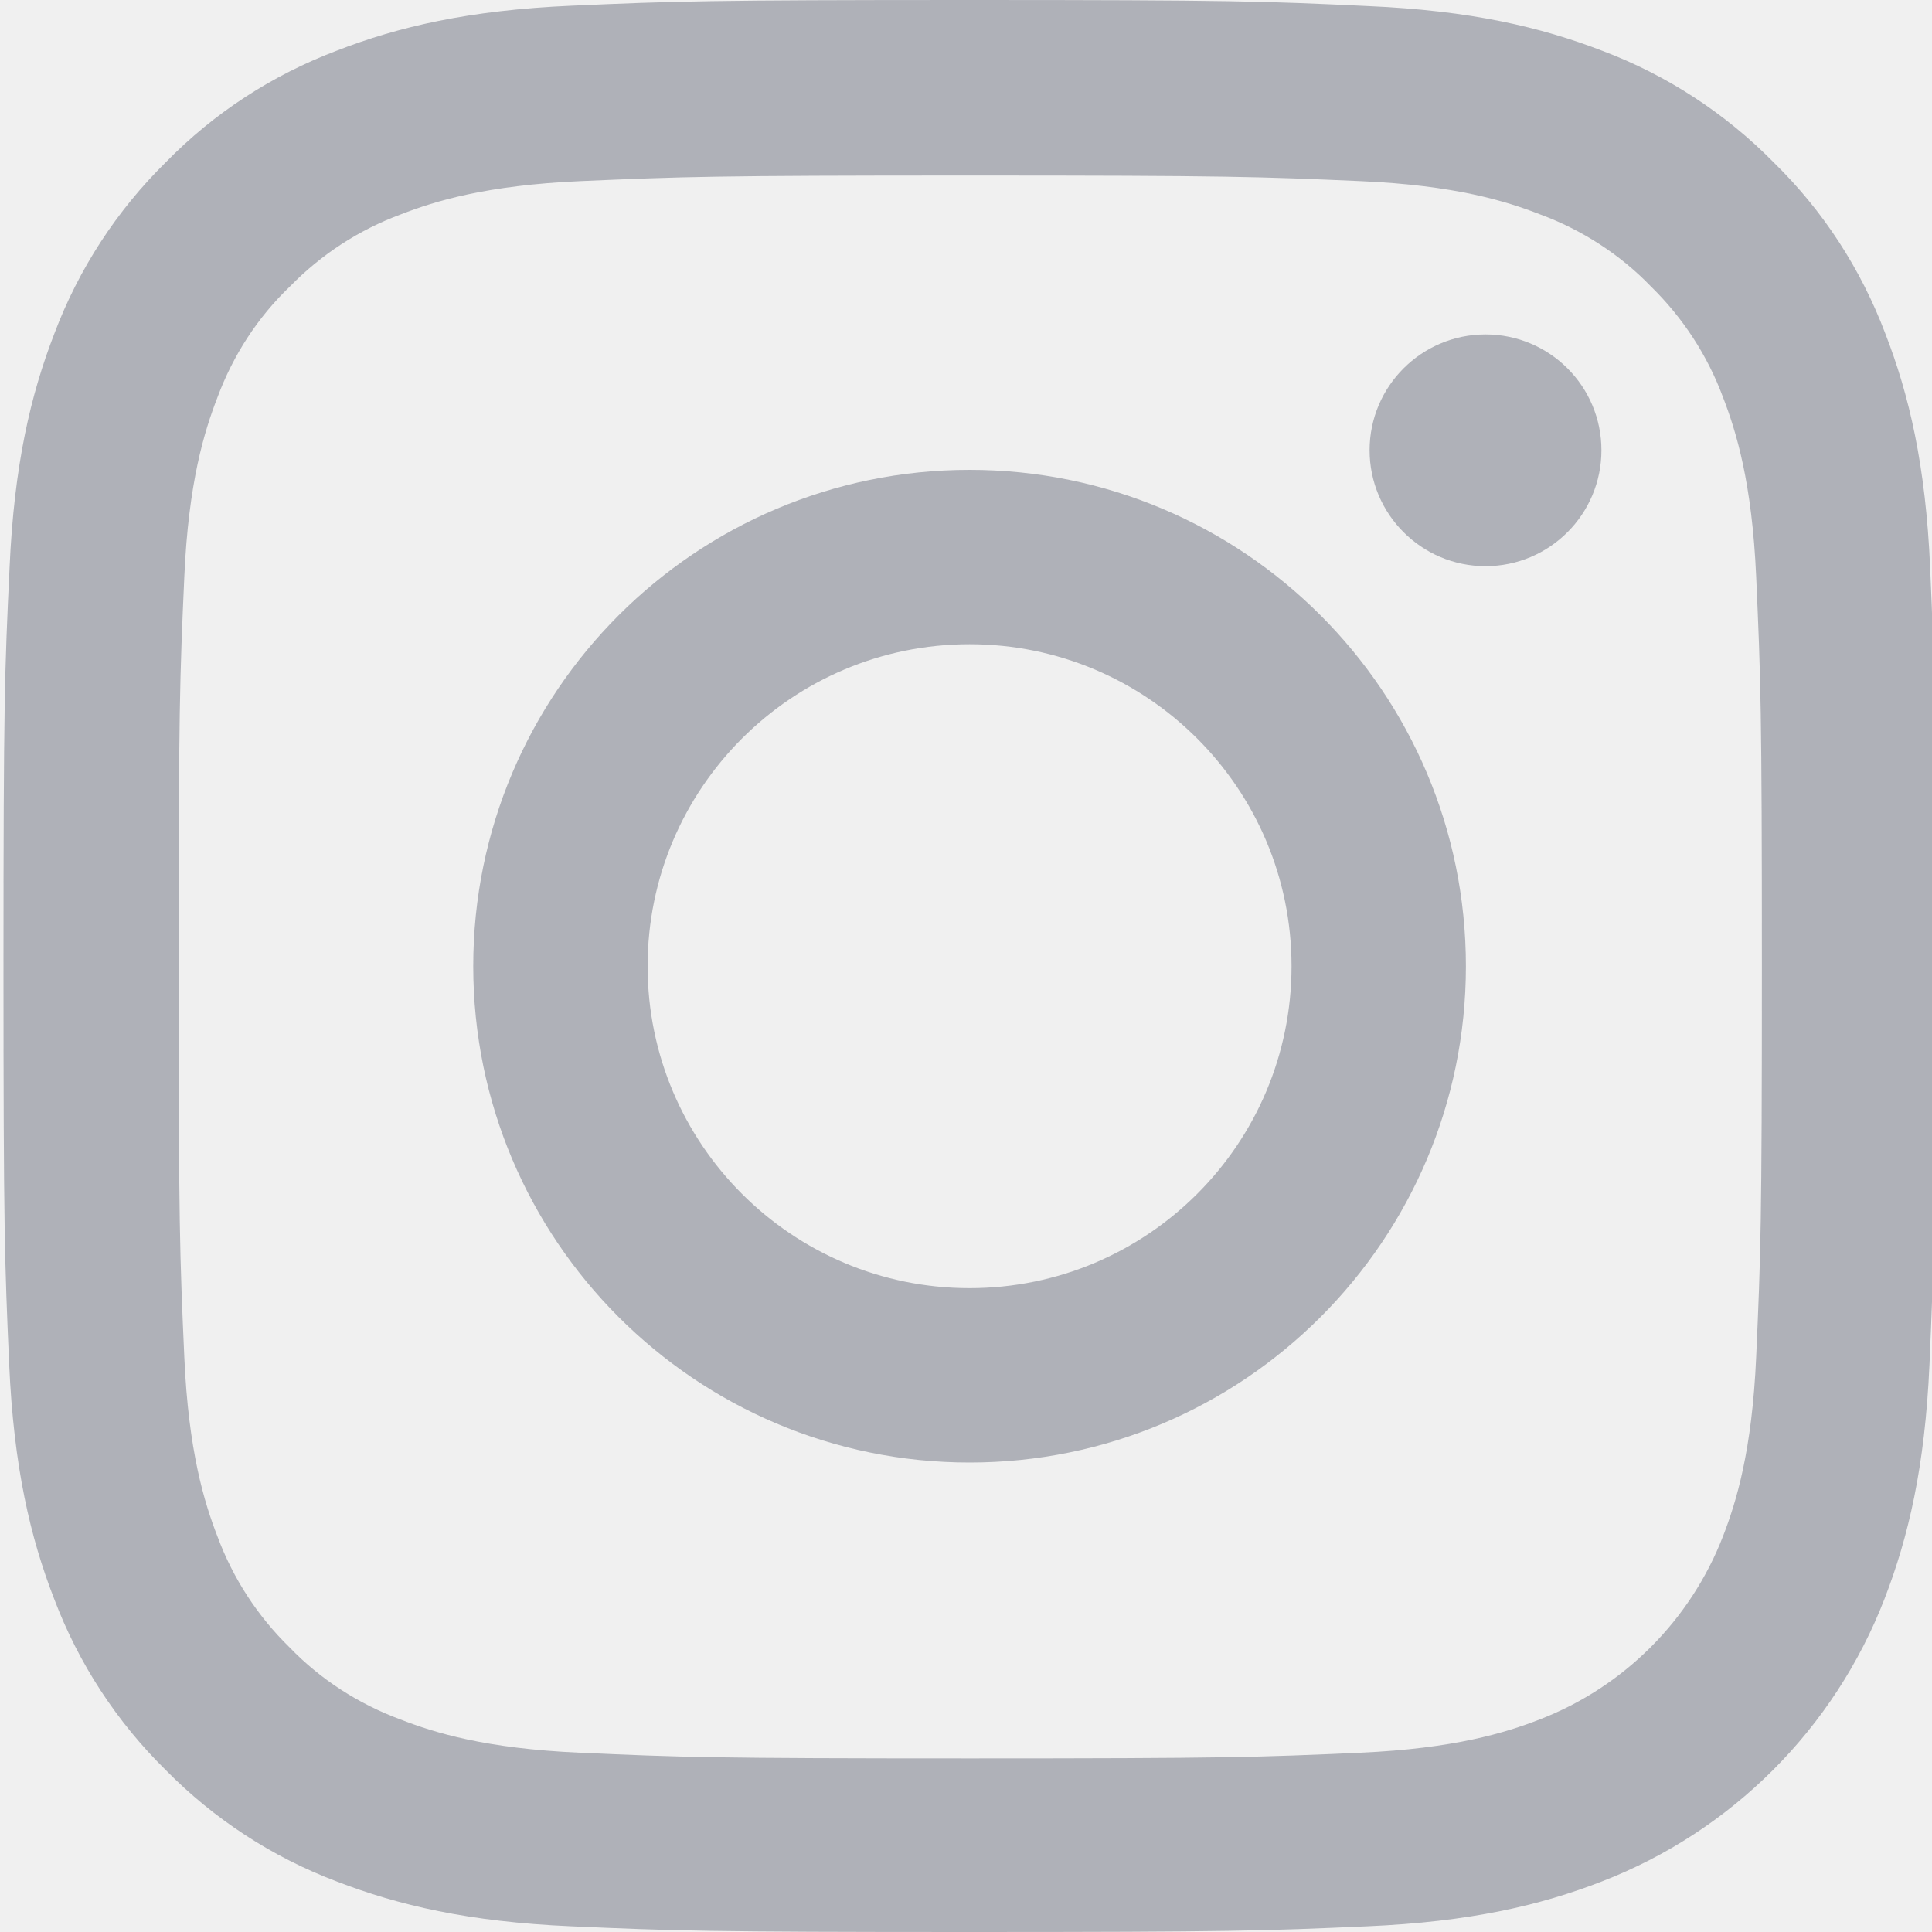
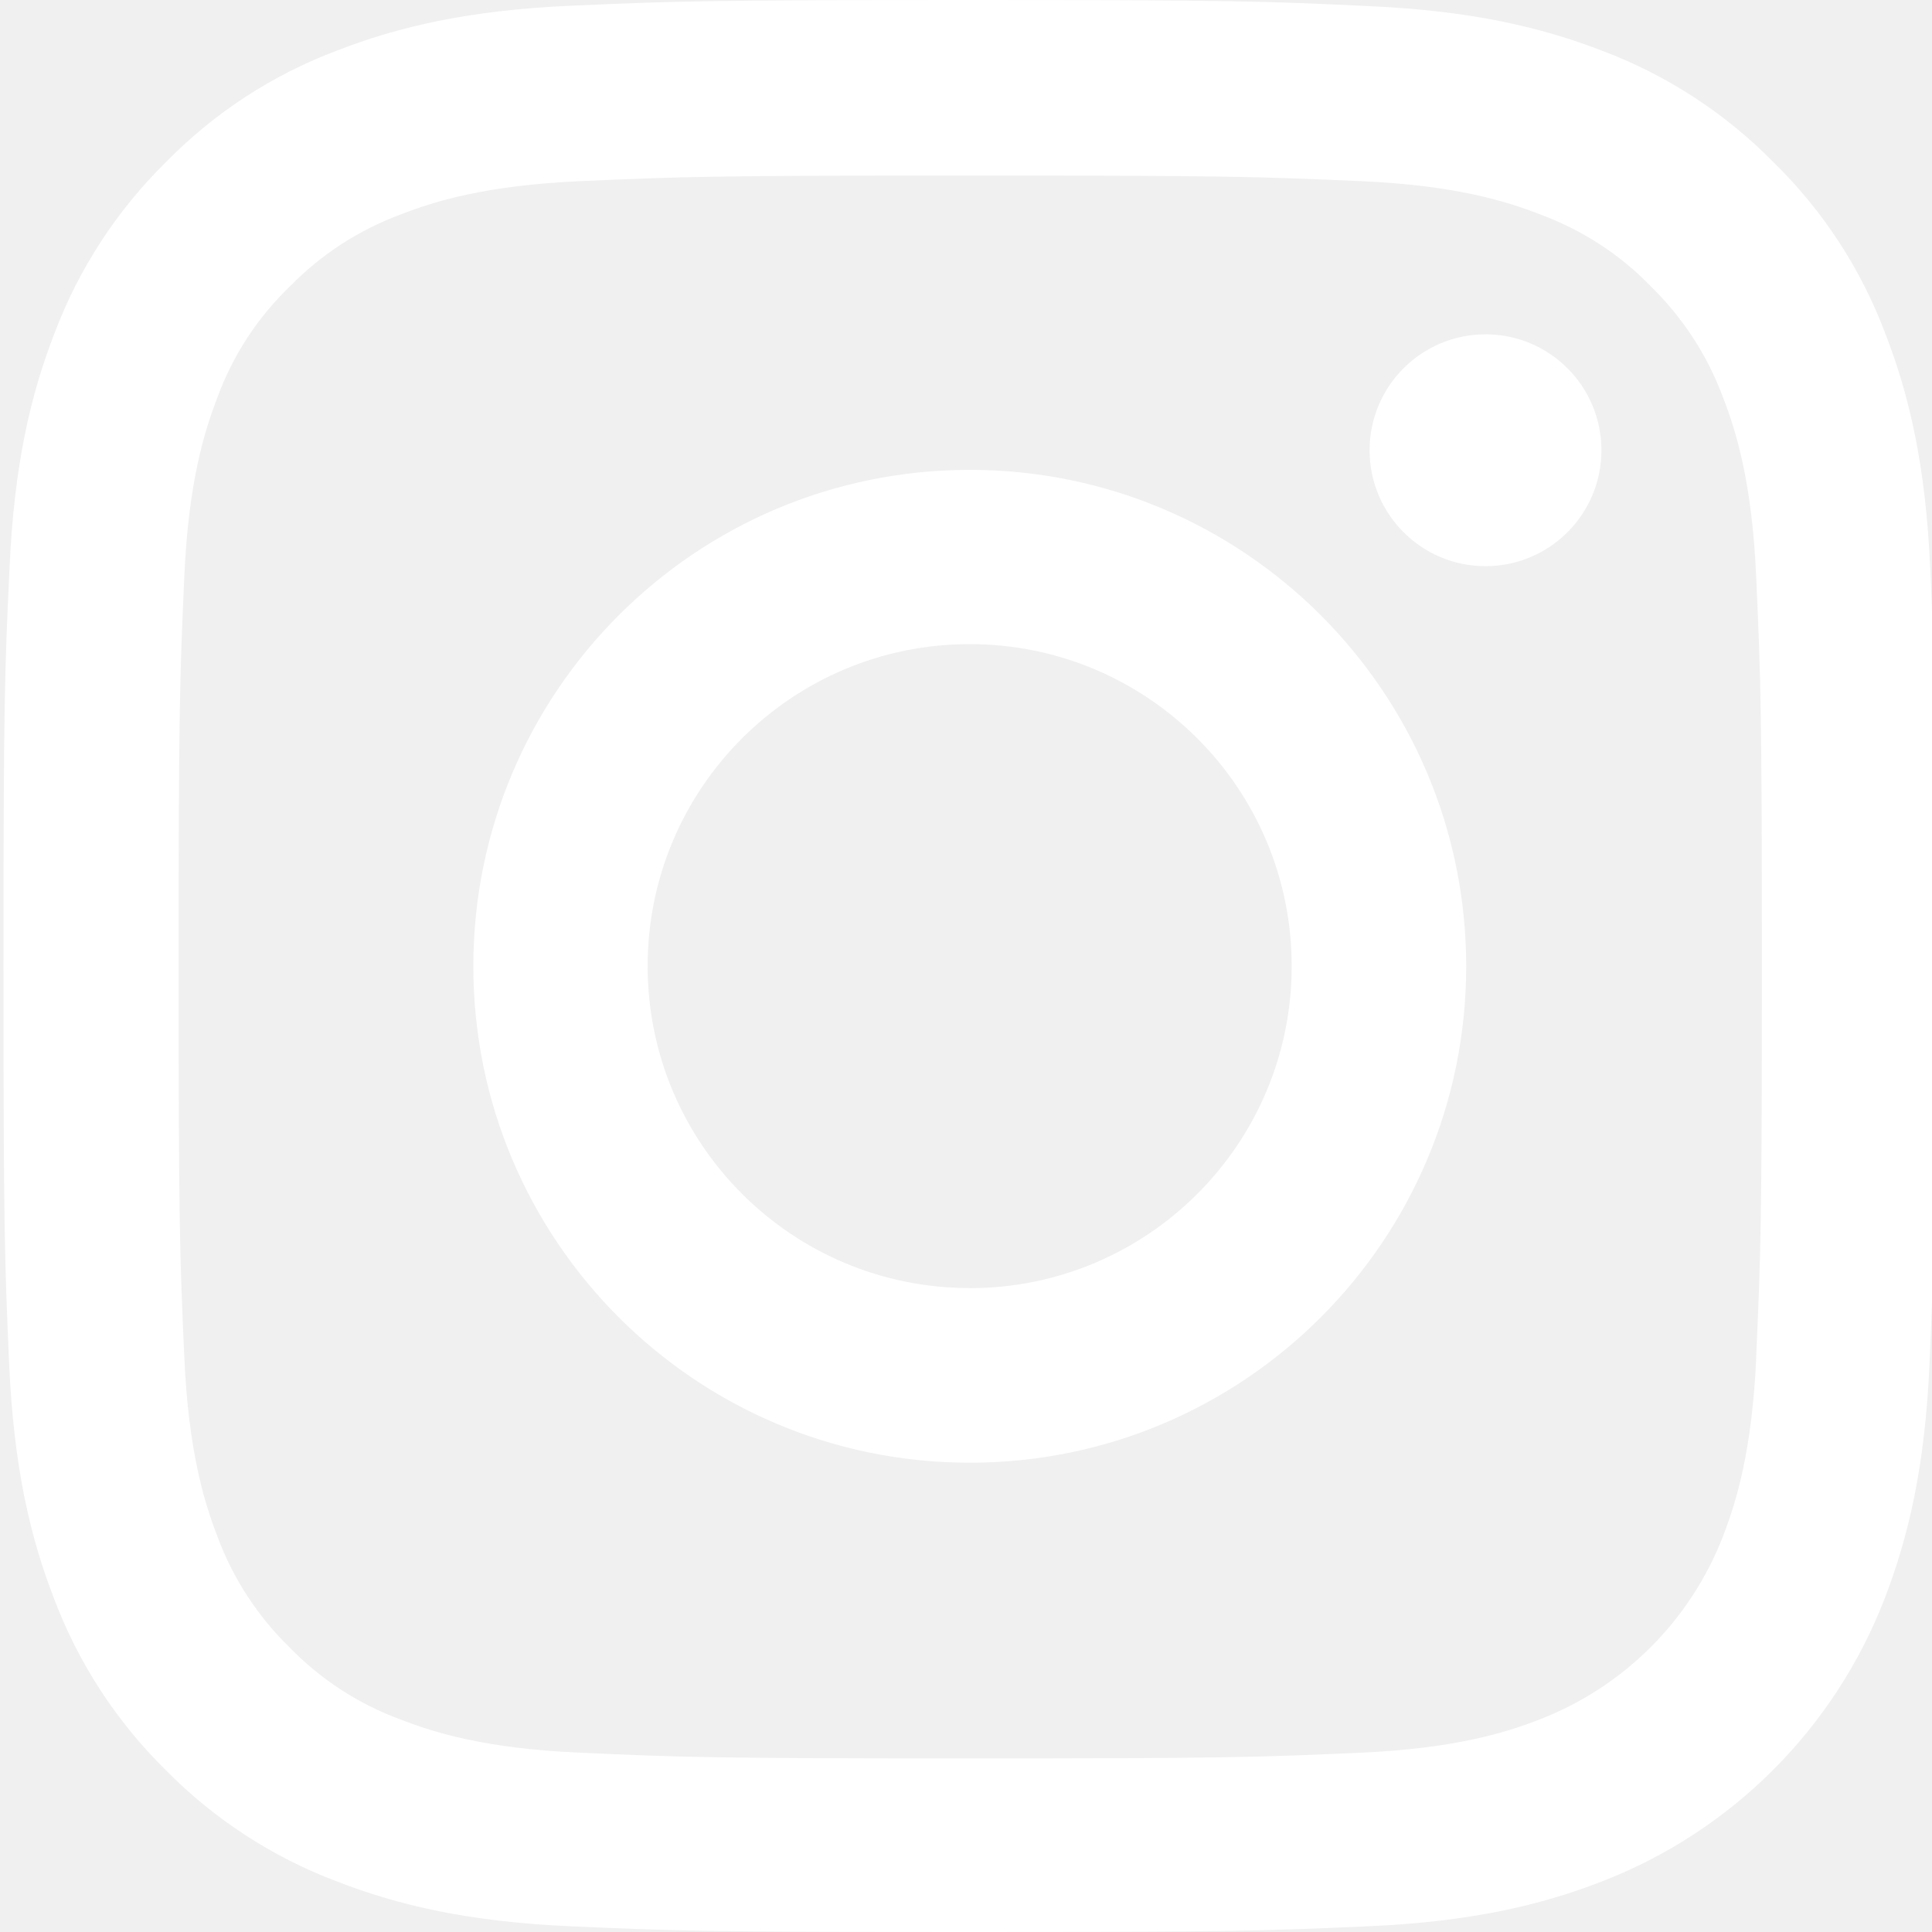
- <svg xmlns="http://www.w3.org/2000/svg" width="20" height="20" viewBox="0 0 20 20" fill="none">
-   <g clip-path="url(#clip0)">
-     <path d="M19.981 5.88C19.935 4.817 19.763 4.087 19.517 3.454C19.263 2.782 18.872 2.18 18.36 1.68C17.86 1.172 17.254 0.777 16.59 0.527C15.953 0.281 15.227 0.109 14.164 0.063C13.093 0.012 12.754 0 10.038 0C7.323 0 6.983 0.012 5.916 0.059C4.854 0.105 4.123 0.277 3.49 0.523C2.818 0.777 2.216 1.168 1.716 1.68C1.208 2.18 0.814 2.786 0.564 3.45C0.317 4.087 0.146 4.813 0.099 5.876C0.048 6.947 0.036 7.287 0.036 10.002C0.036 12.717 0.048 13.057 0.095 14.124C0.142 15.187 0.314 15.917 0.56 16.55C0.814 17.222 1.208 17.824 1.716 18.324C2.216 18.832 2.822 19.227 3.486 19.477C4.123 19.723 4.85 19.895 5.912 19.941C6.979 19.988 7.319 20 10.034 20C12.75 20 13.089 19.988 14.156 19.941C15.219 19.895 15.949 19.723 16.582 19.477C17.927 18.957 18.989 17.894 19.509 16.55C19.755 15.913 19.927 15.187 19.974 14.124C20.02 13.057 20.032 12.717 20.032 10.002C20.032 7.287 20.028 6.947 19.981 5.88ZM18.18 14.046C18.137 15.023 17.973 15.55 17.837 15.902C17.5 16.773 16.809 17.464 15.938 17.8C15.586 17.937 15.055 18.101 14.082 18.144C13.027 18.191 12.711 18.203 10.042 18.203C7.374 18.203 7.053 18.191 6.002 18.144C5.025 18.101 4.498 17.937 4.146 17.8C3.713 17.64 3.318 17.386 2.998 17.054C2.666 16.73 2.412 16.339 2.251 15.905C2.115 15.554 1.951 15.023 1.908 14.05C1.861 12.995 1.849 12.678 1.849 10.01C1.849 7.341 1.861 7.021 1.908 5.97C1.951 4.993 2.115 4.466 2.251 4.114C2.412 3.68 2.666 3.286 3.002 2.965C3.326 2.633 3.717 2.379 4.15 2.219C4.502 2.082 5.033 1.918 6.006 1.875C7.061 1.829 7.378 1.817 10.046 1.817C12.718 1.817 13.035 1.829 14.086 1.875C15.063 1.918 15.59 2.082 15.942 2.219C16.375 2.379 16.77 2.633 17.09 2.965C17.422 3.29 17.676 3.68 17.837 4.114C17.973 4.466 18.137 4.997 18.18 5.97C18.227 7.025 18.239 7.341 18.239 10.01C18.239 12.678 18.227 12.991 18.18 14.046Z" fill="#AFB1B8" />
-     <path d="M10.037 4.864C7.201 4.864 4.899 7.165 4.899 10.002C4.899 12.838 7.201 15.14 10.037 15.14C12.874 15.14 15.175 12.838 15.175 10.002C15.175 7.165 12.874 4.864 10.037 4.864ZM10.037 13.335C8.197 13.335 6.704 11.842 6.704 10.002C6.704 8.162 8.197 6.669 10.037 6.669C11.877 6.669 13.37 8.162 13.37 10.002C13.37 11.842 11.877 13.335 10.037 13.335Z" fill="#AFB1B8" />
-     <path d="M16.578 4.661C16.578 5.323 16.041 5.861 15.378 5.861C14.716 5.861 14.178 5.323 14.178 4.661C14.178 3.999 14.716 3.462 15.378 3.462C16.041 3.462 16.578 3.999 16.578 4.661Z" fill="#AFB1B8" />
+ <svg xmlns="http://www.w3.org/2000/svg" width="20" height="20" fill="none">
+   <g clip-path="url(#clip0)" fill="#ffffff">
+     <path d="M19.981 5.88c-.046-1.063-.218-1.793-.464-2.426A4.88 4.88 0 0018.36 1.68 4.922 4.922 0 0016.59.527C15.953.281 15.227.11 14.164.063 13.094.012 12.754 0 10.038 0 7.323 0 6.983.012 5.916.059 4.854.105 4.123.277 3.49.523A4.88 4.88 0 001.716 1.68 4.924 4.924 0 00.564 3.45C.317 4.087.146 4.813.099 5.876c-.051 1.07-.063 1.41-.063 4.126 0 2.715.012 3.055.059 4.122.047 1.063.219 1.793.465 2.426a4.932 4.932 0 001.156 1.774c.5.508 1.106.902 1.77 1.152.637.247 1.364.419 2.426.465 1.067.047 1.407.059 4.122.059 2.716 0 3.055-.012 4.122-.059 1.063-.046 1.793-.218 2.426-.464a5.116 5.116 0 002.927-2.927c.246-.637.418-1.364.465-2.426.046-1.067.058-1.407.058-4.122s-.004-3.055-.05-4.122zm-1.8 8.166c-.044.977-.208 1.504-.344 1.856a3.318 3.318 0 01-1.9 1.898c-.35.137-.882.301-1.855.344-1.055.047-1.371.059-4.04.059-2.668 0-2.989-.012-4.04-.059-.977-.043-1.504-.207-1.856-.344a3.077 3.077 0 01-1.148-.746 3.11 3.11 0 01-.747-1.148c-.136-.352-.3-.883-.343-1.856-.047-1.055-.059-1.372-.059-4.04 0-2.669.012-2.99.059-4.04.043-.977.207-1.504.343-1.856a3.04 3.04 0 01.75-1.149 3.105 3.105 0 011.15-.746c.35-.137.882-.3 1.855-.344 1.055-.046 1.372-.058 4.04-.058 2.672 0 2.989.012 4.04.058.977.043 1.504.207 1.856.344.433.16.828.414 1.148.746.332.325.586.715.747 1.15.136.35.3.882.343 1.855.047 1.055.059 1.371.059 4.04 0 2.668-.012 2.98-.059 4.036z" />
+     <path d="M10.037 4.864A5.139 5.139 0 004.9 10.002a5.139 5.139 0 105.138-5.138zm0 8.47a3.333 3.333 0 11.001-6.666 3.333 3.333 0 010 6.667zM16.578 4.661a1.2 1.2 0 11-2.4 0 1.2 1.2 0 012.4 0z" />
  </g>
  <defs>
    <clipPath id="clip0">
-       <rect width="20" height="20" fill="white" />
+       <path fill="#fff" d="M0 0h20v20H0z" />
    </clipPath>
  </defs>
</svg>
